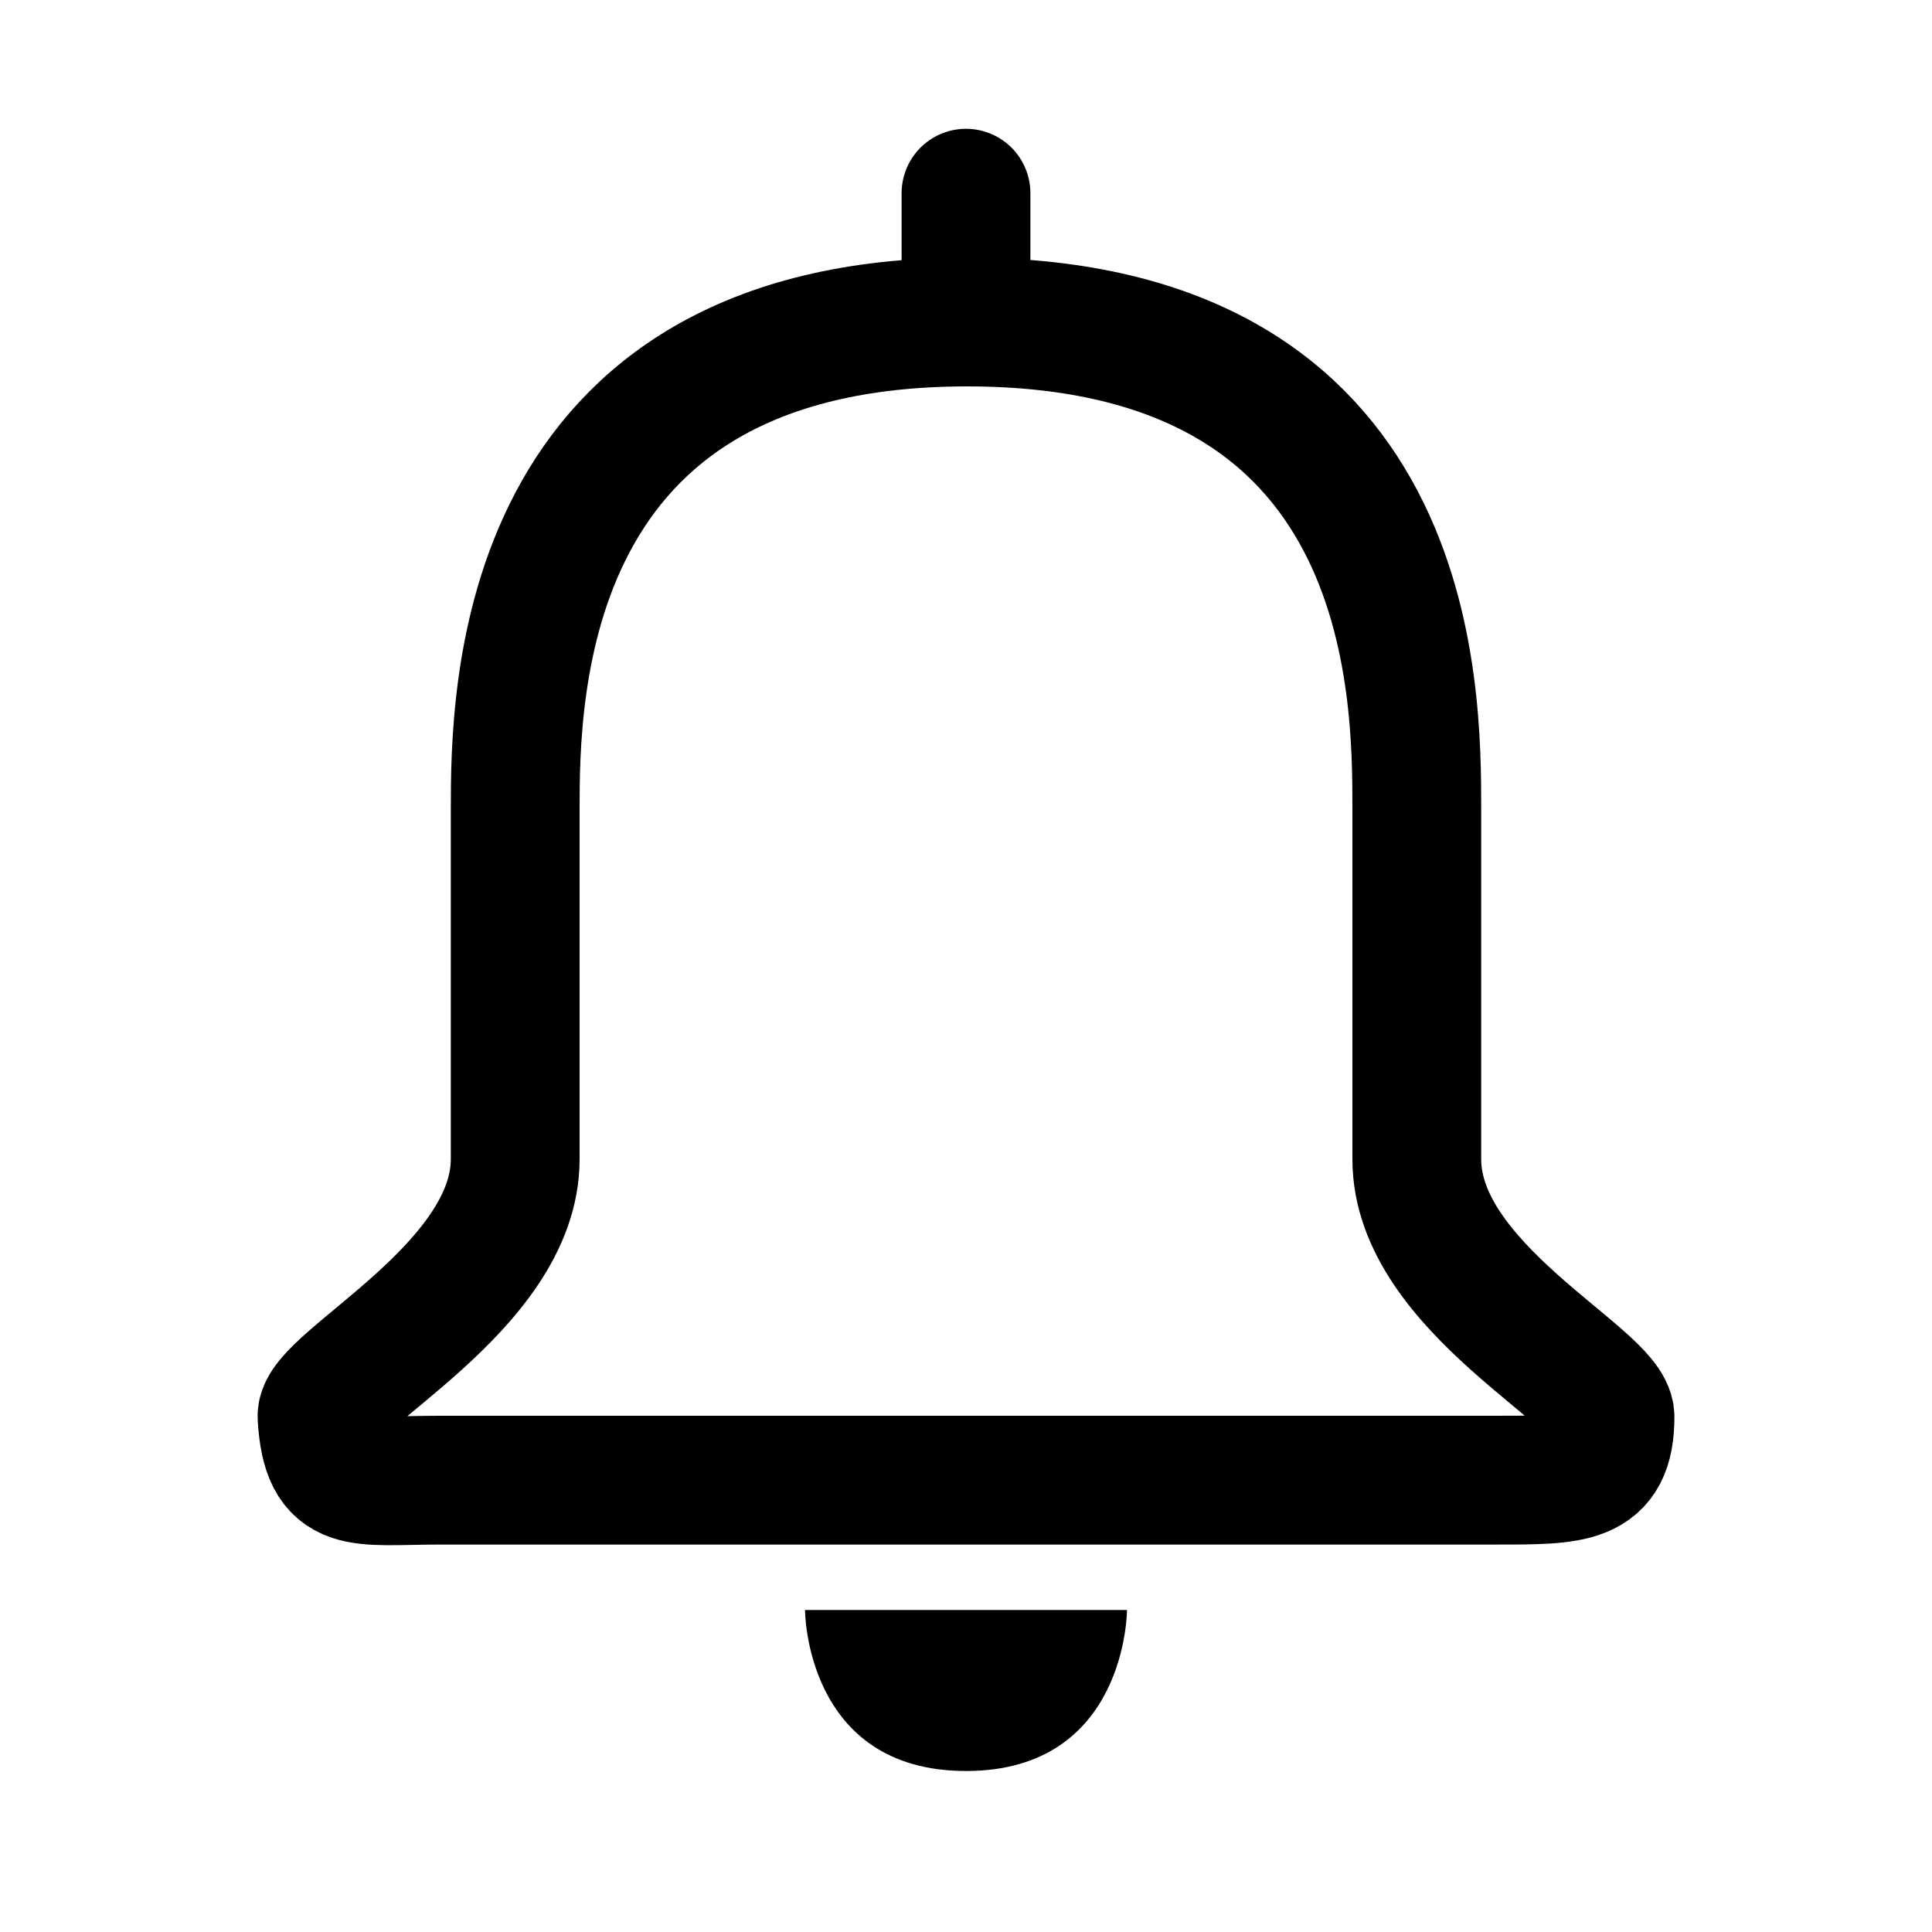
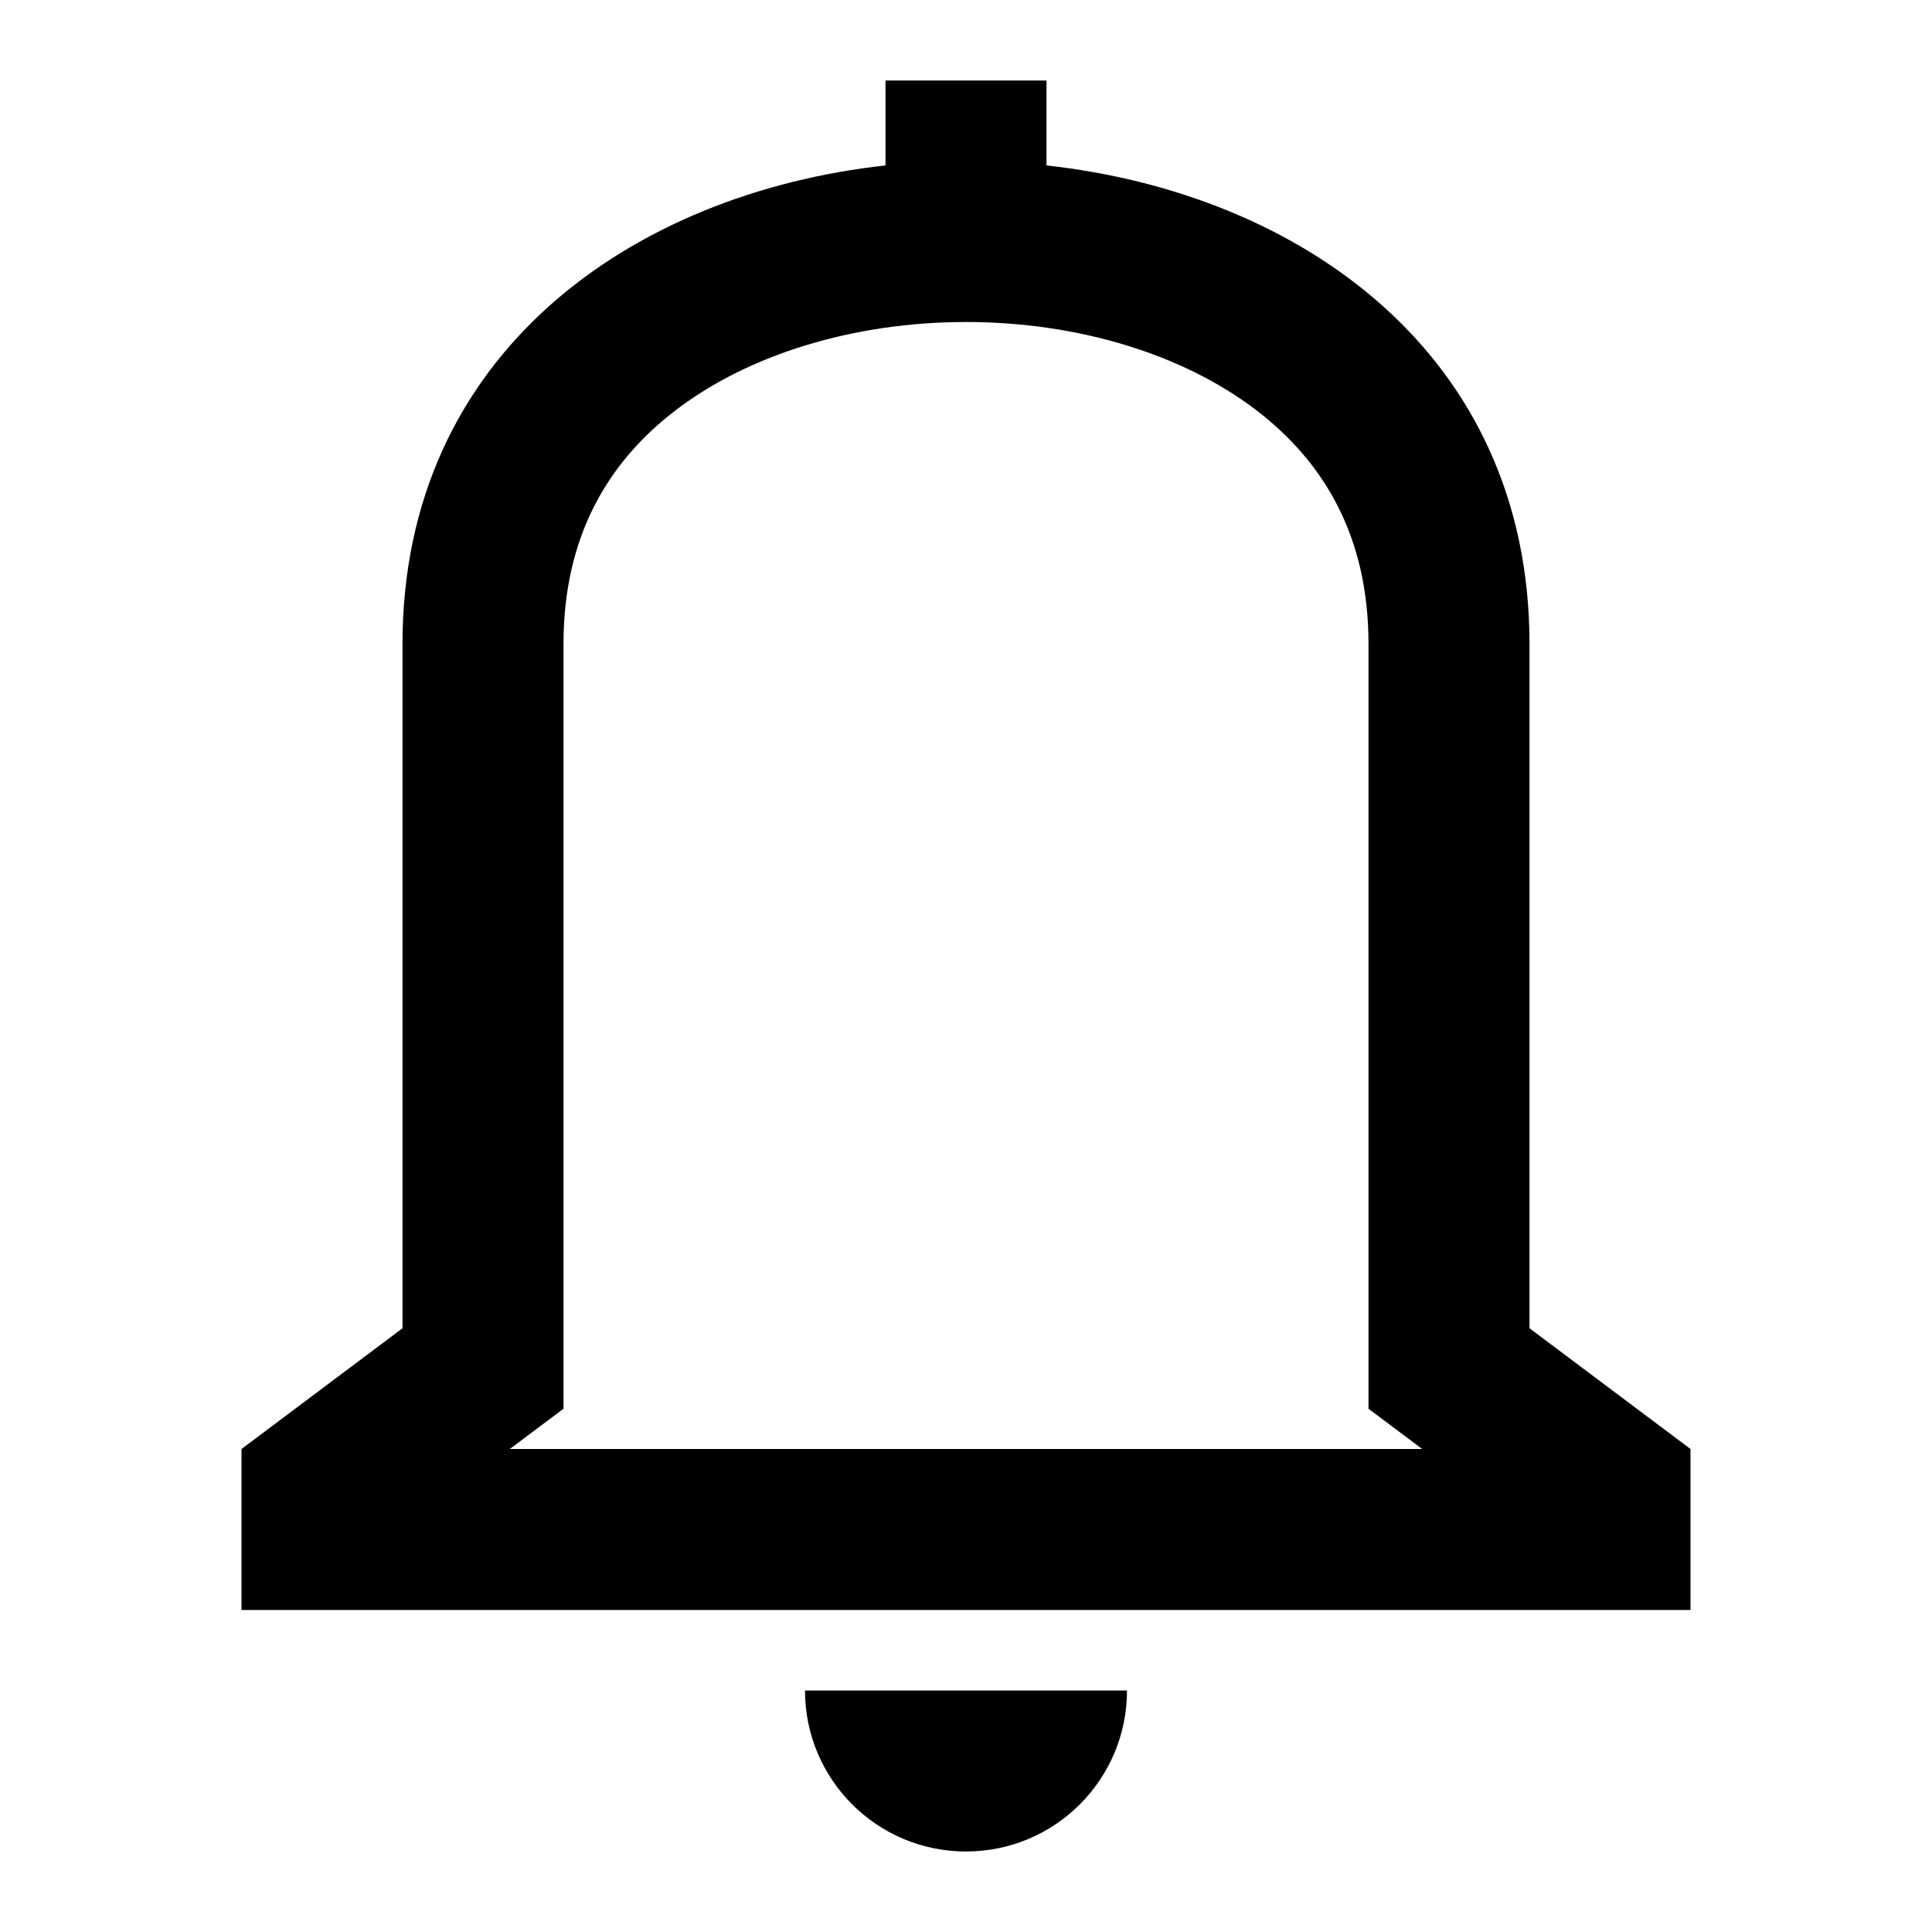
- <svg xmlns="http://www.w3.org/2000/svg" viewBox="0 0 15 15">
-   <path stroke="currentColor" fill="none" d="M7.508 2.5C4.016 2.5 4 5.389 4 6.286V9c0 1-1.517 1.719-1.5 2 .035.581.28.492.909.492h8.182C12.219 11.492 12.5 11.5 12.5 11c0-.306-1.5-1-1.5-2V6.286C11 5.355 11 2.5 7.508 2.5z" />
-   <path d="M8.75 12.5h-2.5s0 1.25 1.25 1.25 1.25-1.25 1.25-1.25z" />
-   <path stroke="currentColor" d="M7.5 1.5V2" stroke-linecap="round" />
+ <svg xmlns="http://www.w3.org/2000/svg" viewBox="0 0 24 24">
+   <path fill="currentColor" fill-rule="evenodd" clip-rule="evenodd" d="M13 1h-2v1.055C7.863 2.4 5 4.382 5 8v8.5L3 18v2h18v-2l-2-1.5V8c0-3.618-2.863-5.6-6-5.945V1zm1 20H10c0 1.105.895 2 2 2s2-.895 2-2zM11.997 4h.005c1.398.001 2.698.405 3.598 1.091C16.445 5.735 17 6.66 17 8v9.5l.667.5H6.333L7 17.5V8c0-1.34.555-2.265 1.4-2.909.9-.686 2.199-1.09 3.598-1.091z" />
</svg>
